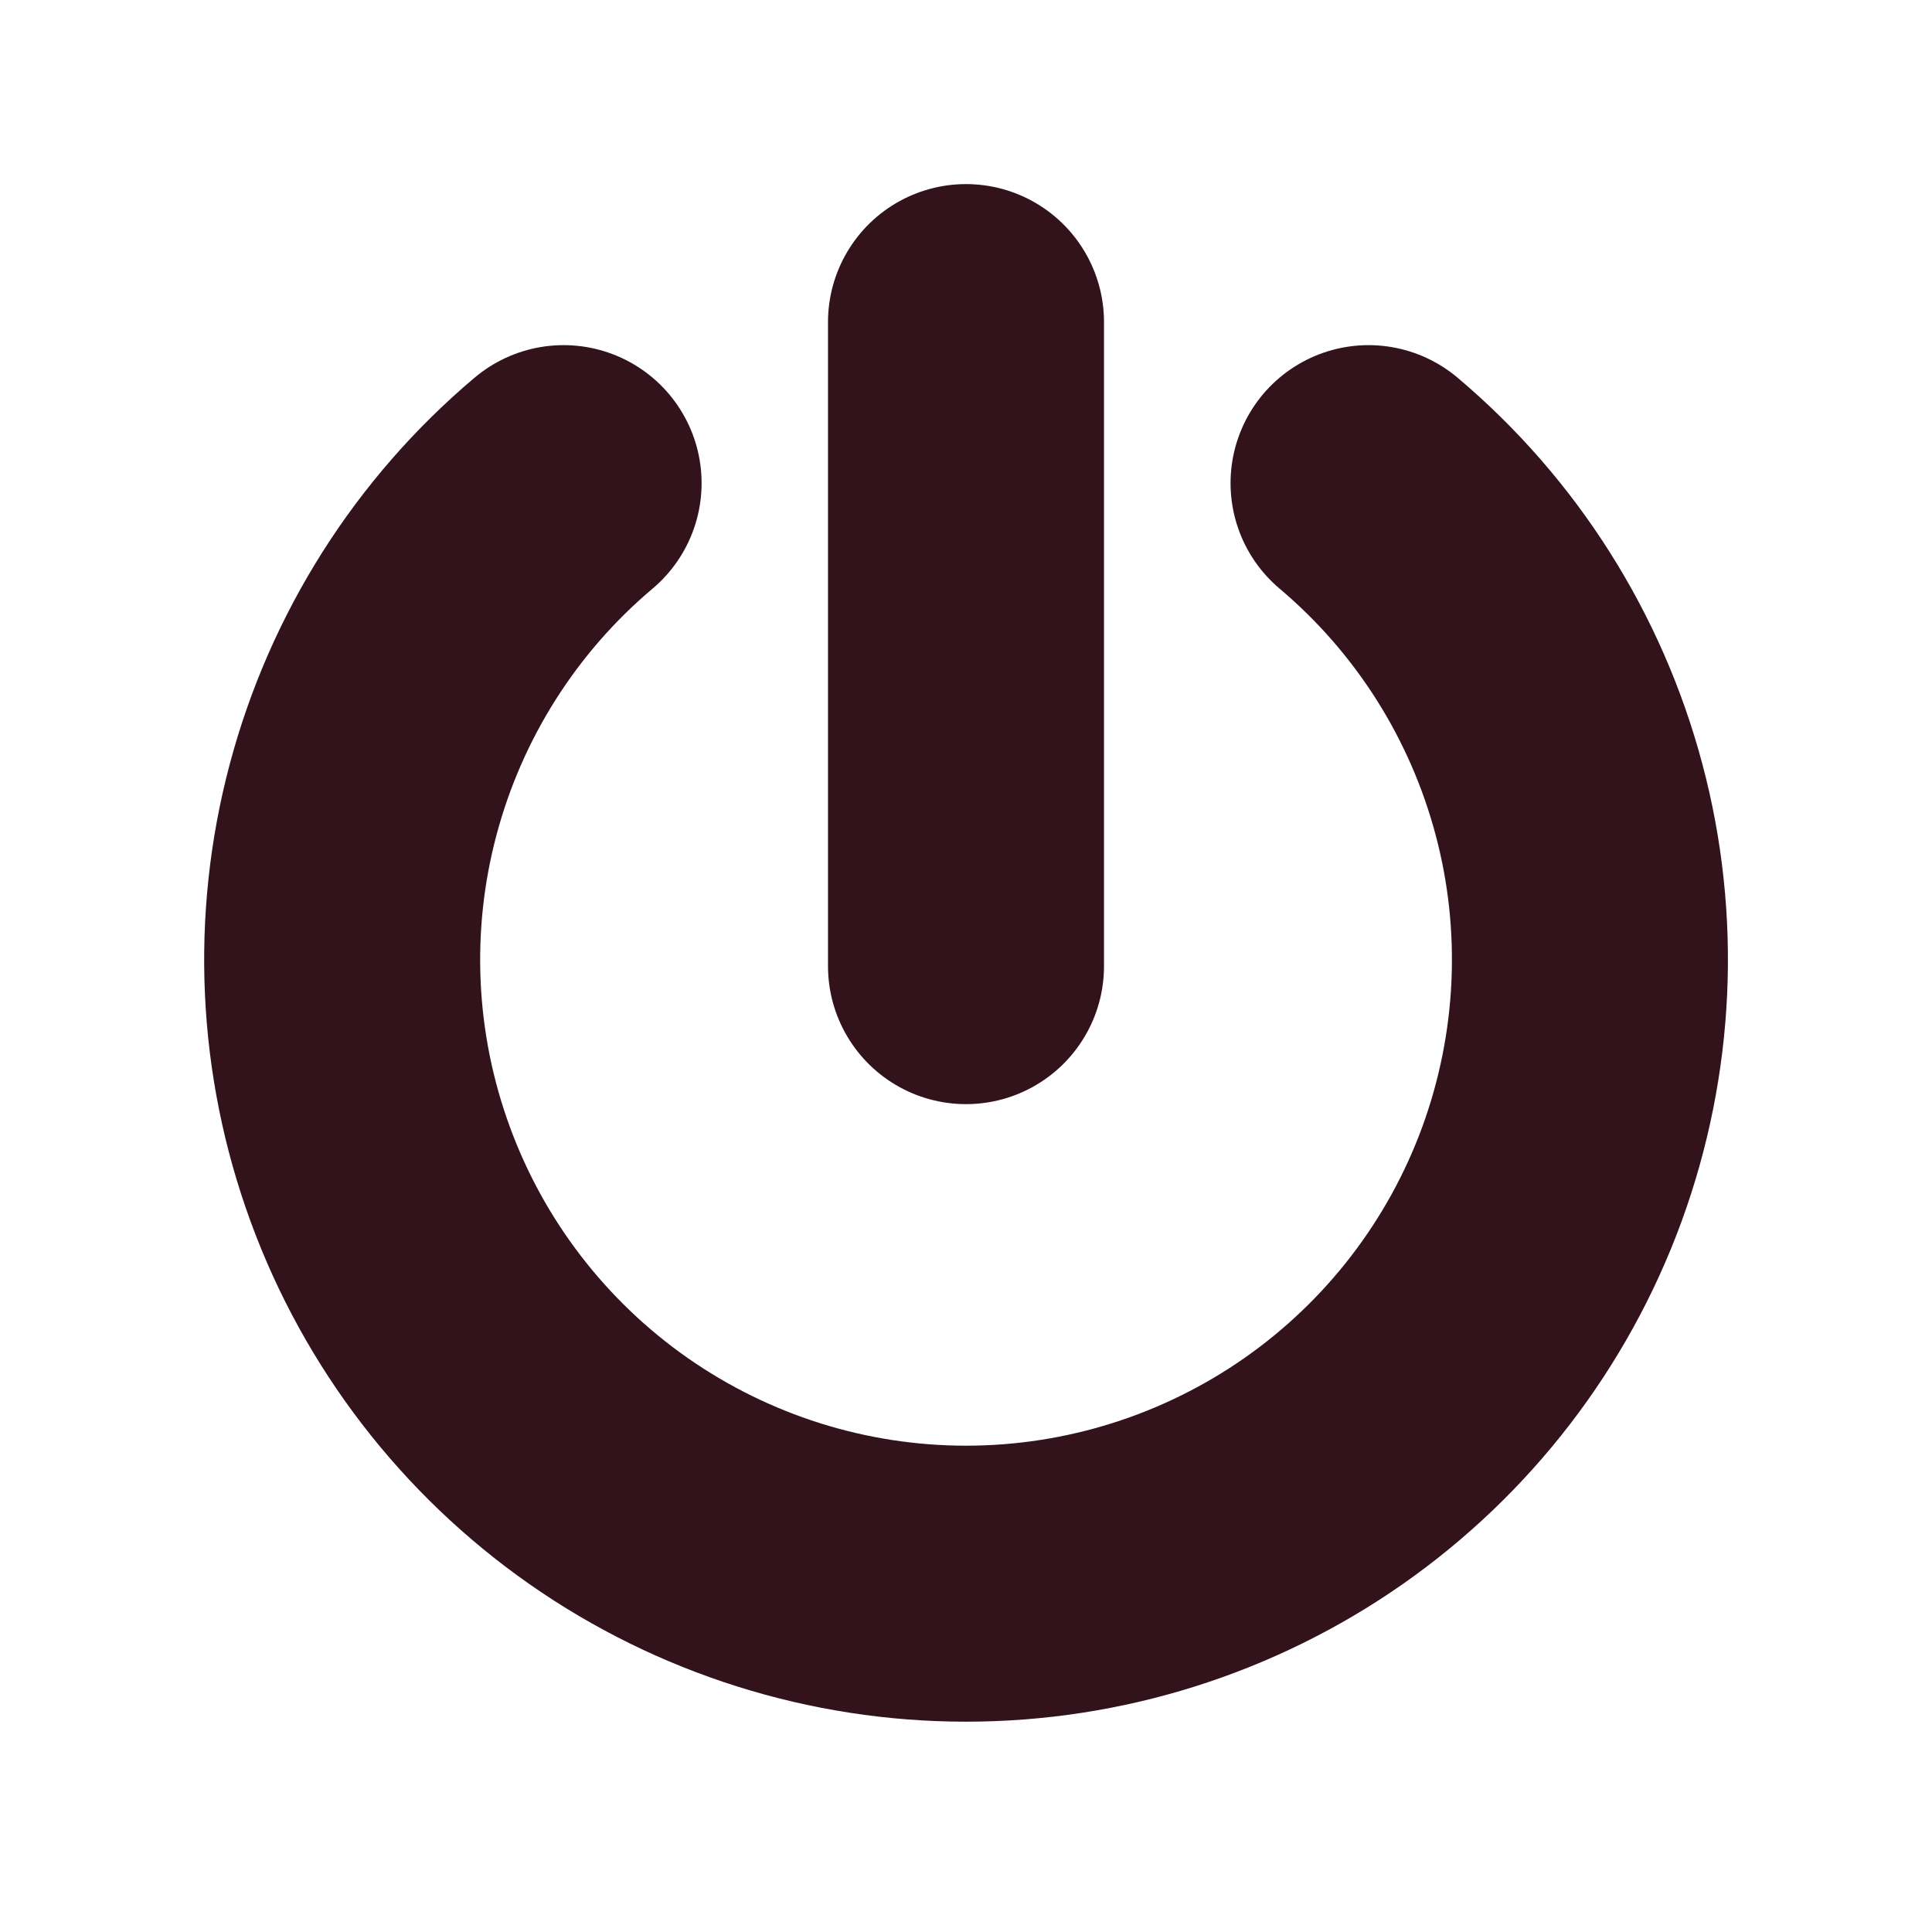
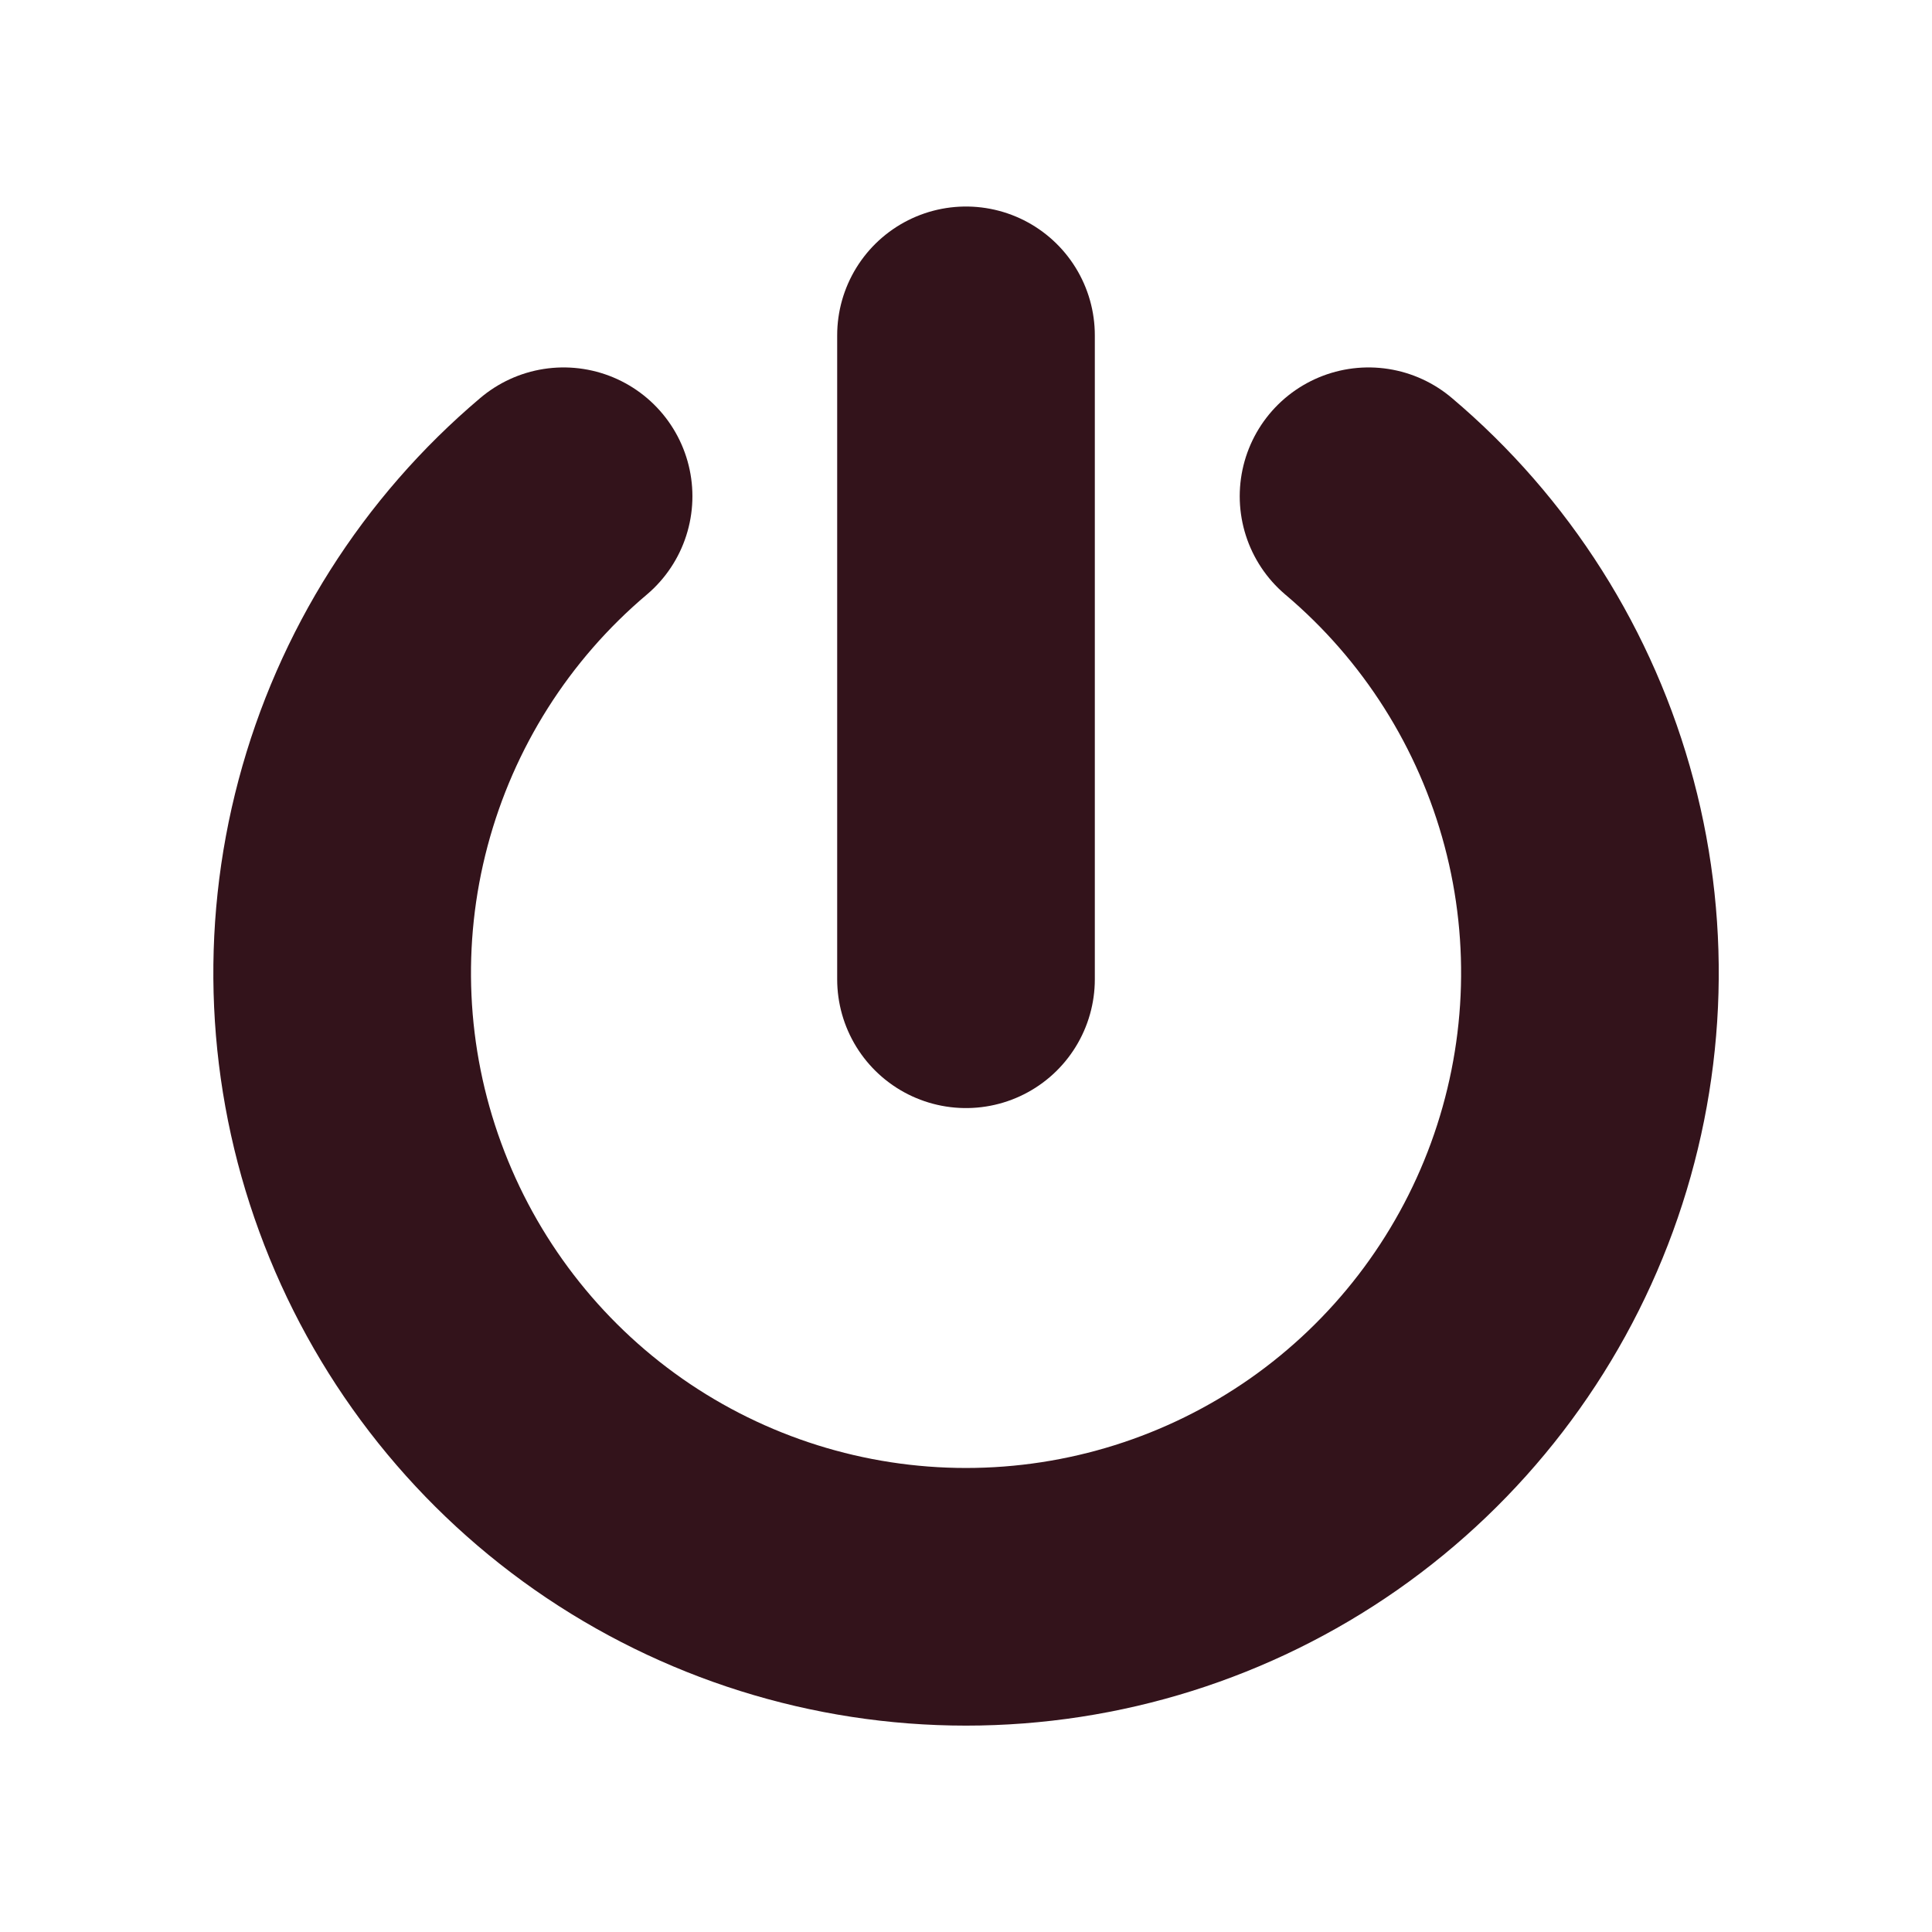
<svg xmlns="http://www.w3.org/2000/svg" width="14" height="14" viewBox="0 0 14 14" fill="none">
-   <path d="M4.084 3.501C3.376 4.098 2.869 4.899 2.631 5.795C2.393 6.69 2.436 7.637 2.755 8.508C3.073 9.378 3.651 10.129 4.41 10.66C5.17 11.191 6.074 11.476 7 11.476C7.927 11.476 8.831 11.191 9.591 10.66C10.35 10.129 10.928 9.378 11.246 8.508C11.564 7.637 11.608 6.69 11.37 5.795C11.132 4.899 10.625 4.098 9.917 3.501M7 2.334V7.001" stroke="#33131B" stroke-width="2" stroke-linecap="round" stroke-linejoin="round" />
+   <path d="M4.084 3.596C3.376 4.194 2.869 4.995 2.631 5.891C2.393 6.786 2.436 7.733 2.755 8.603C3.073 9.473 3.651 10.225 4.41 10.756C5.17 11.287 6.074 11.571 7 11.571C7.927 11.571 8.831 11.287 9.591 10.756C10.35 10.225 10.928 9.473 11.246 8.603C11.564 7.733 11.608 6.786 11.37 5.891C11.132 4.995 10.625 4.194 9.917 3.596M7 2.43V7.096" stroke="#33131B" stroke-width="1.867" stroke-linecap="round" stroke-linejoin="round" />
</svg>
